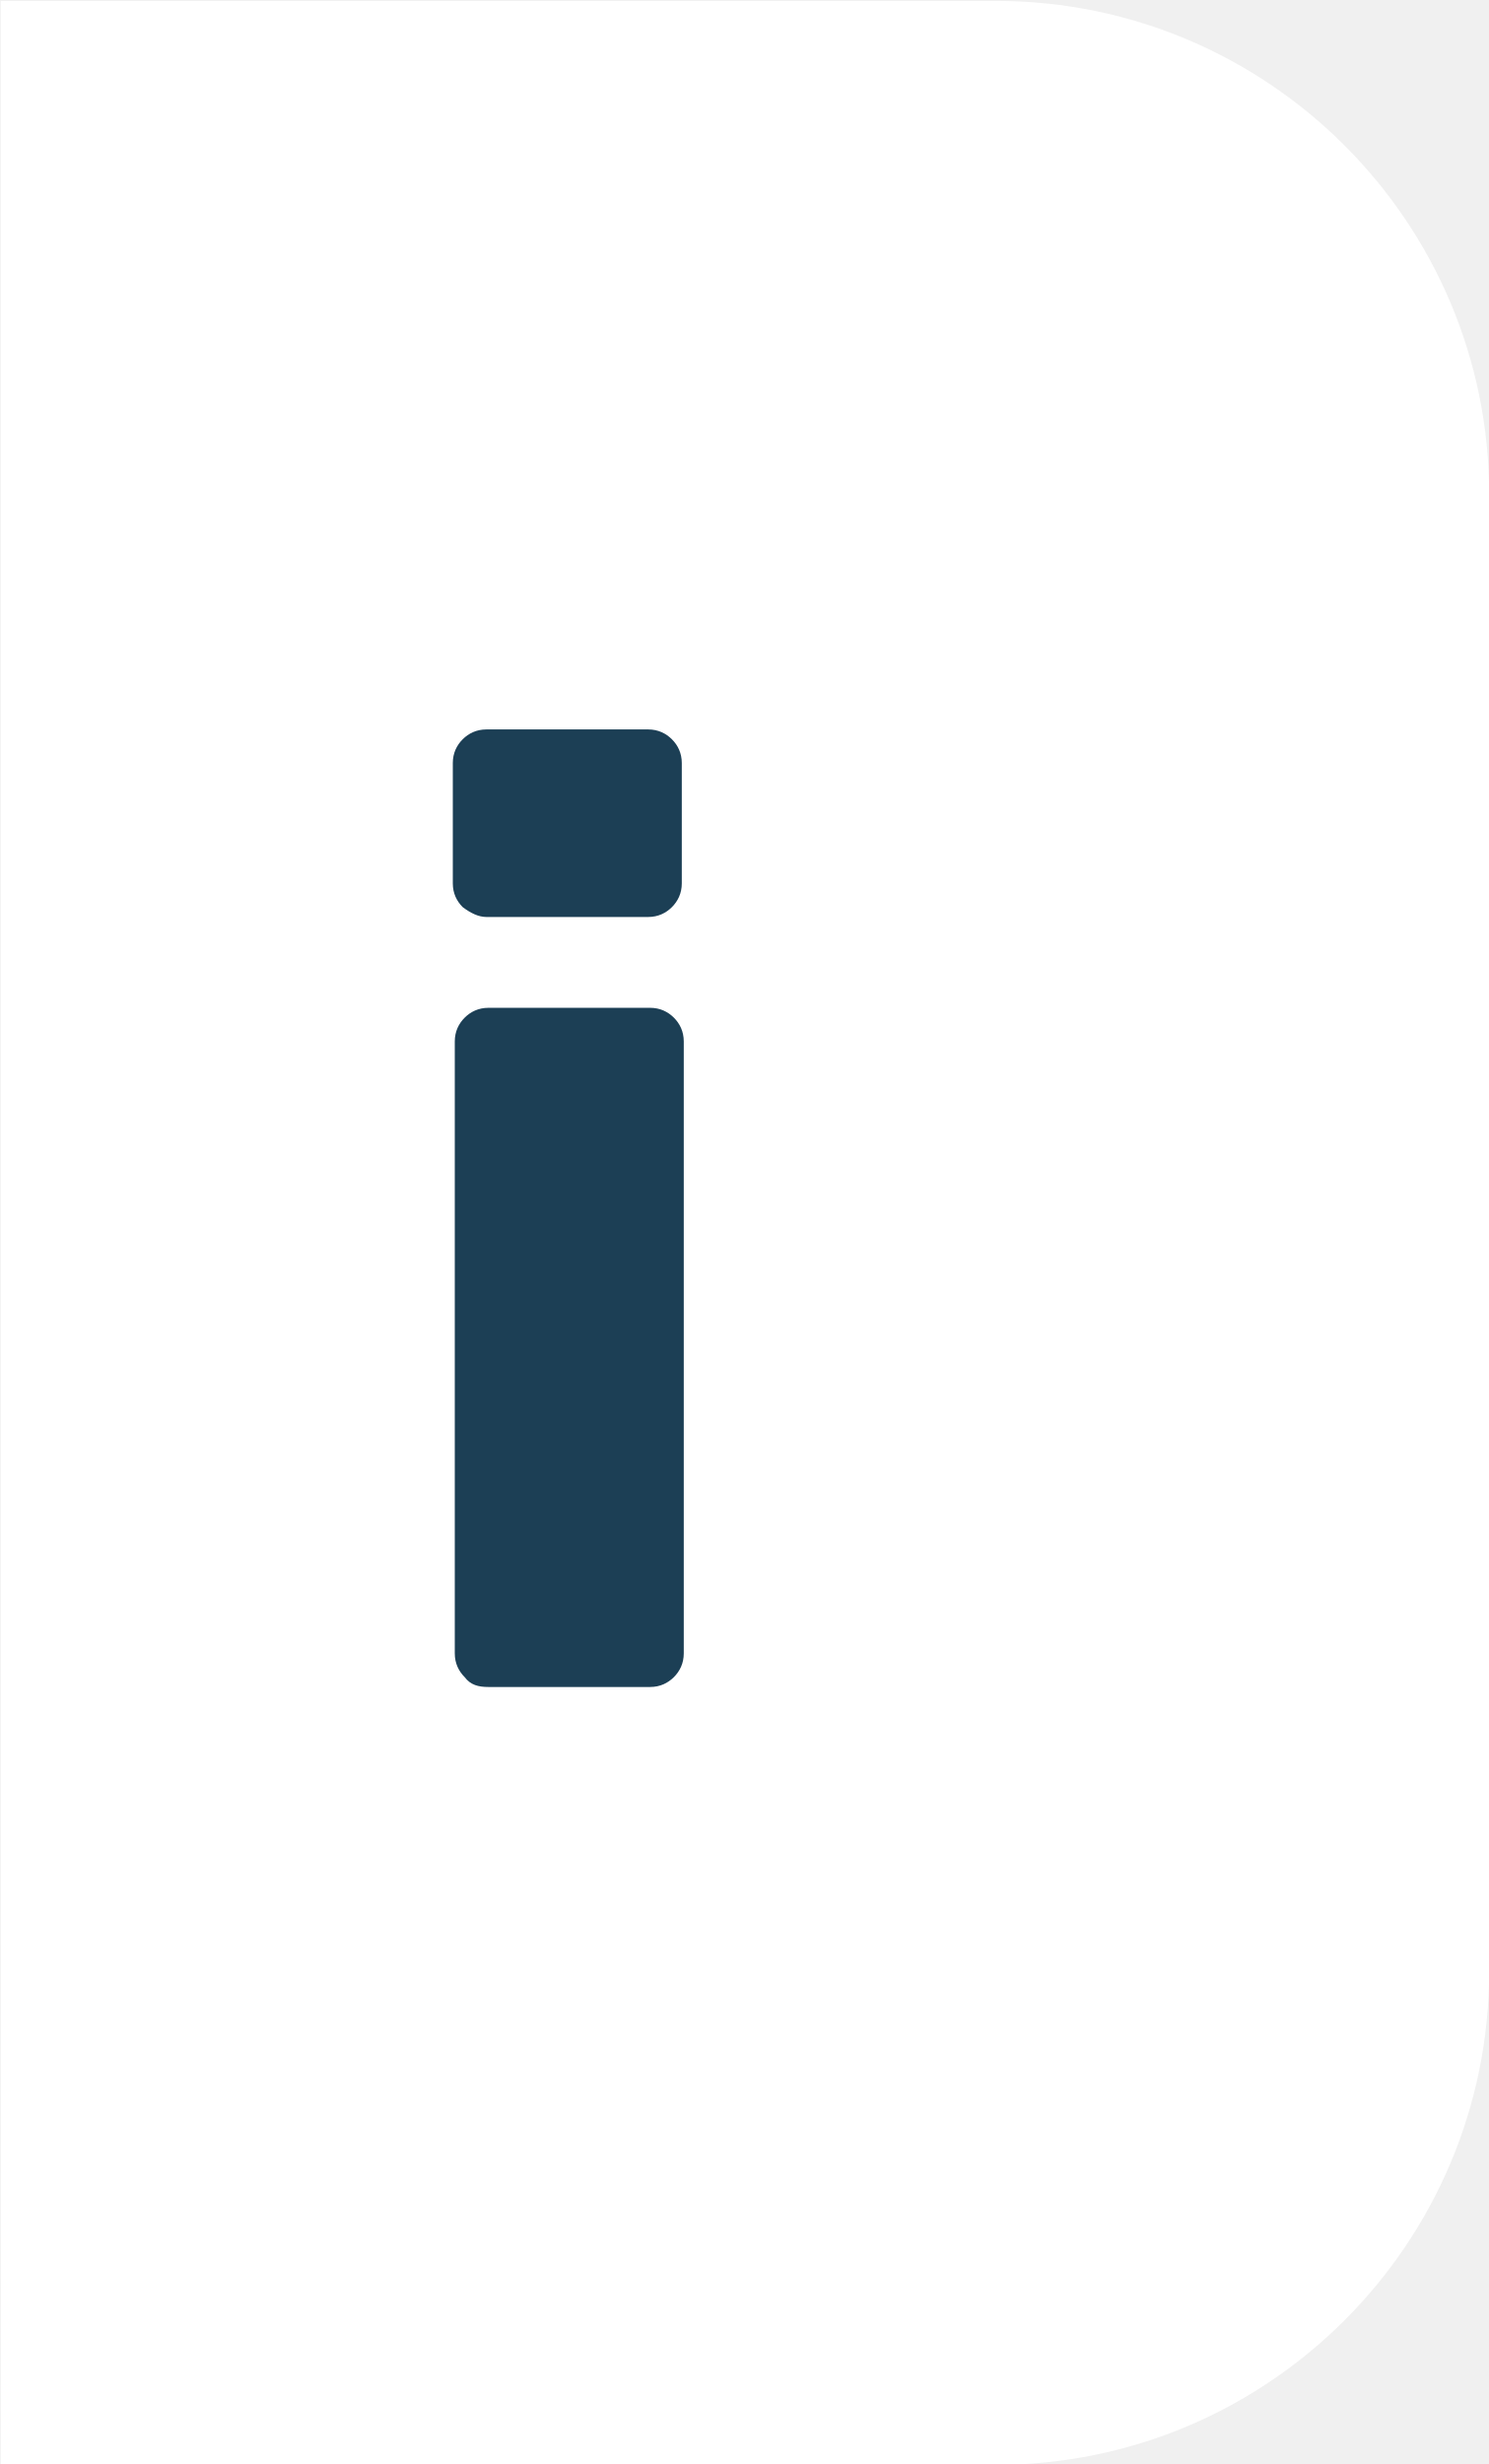
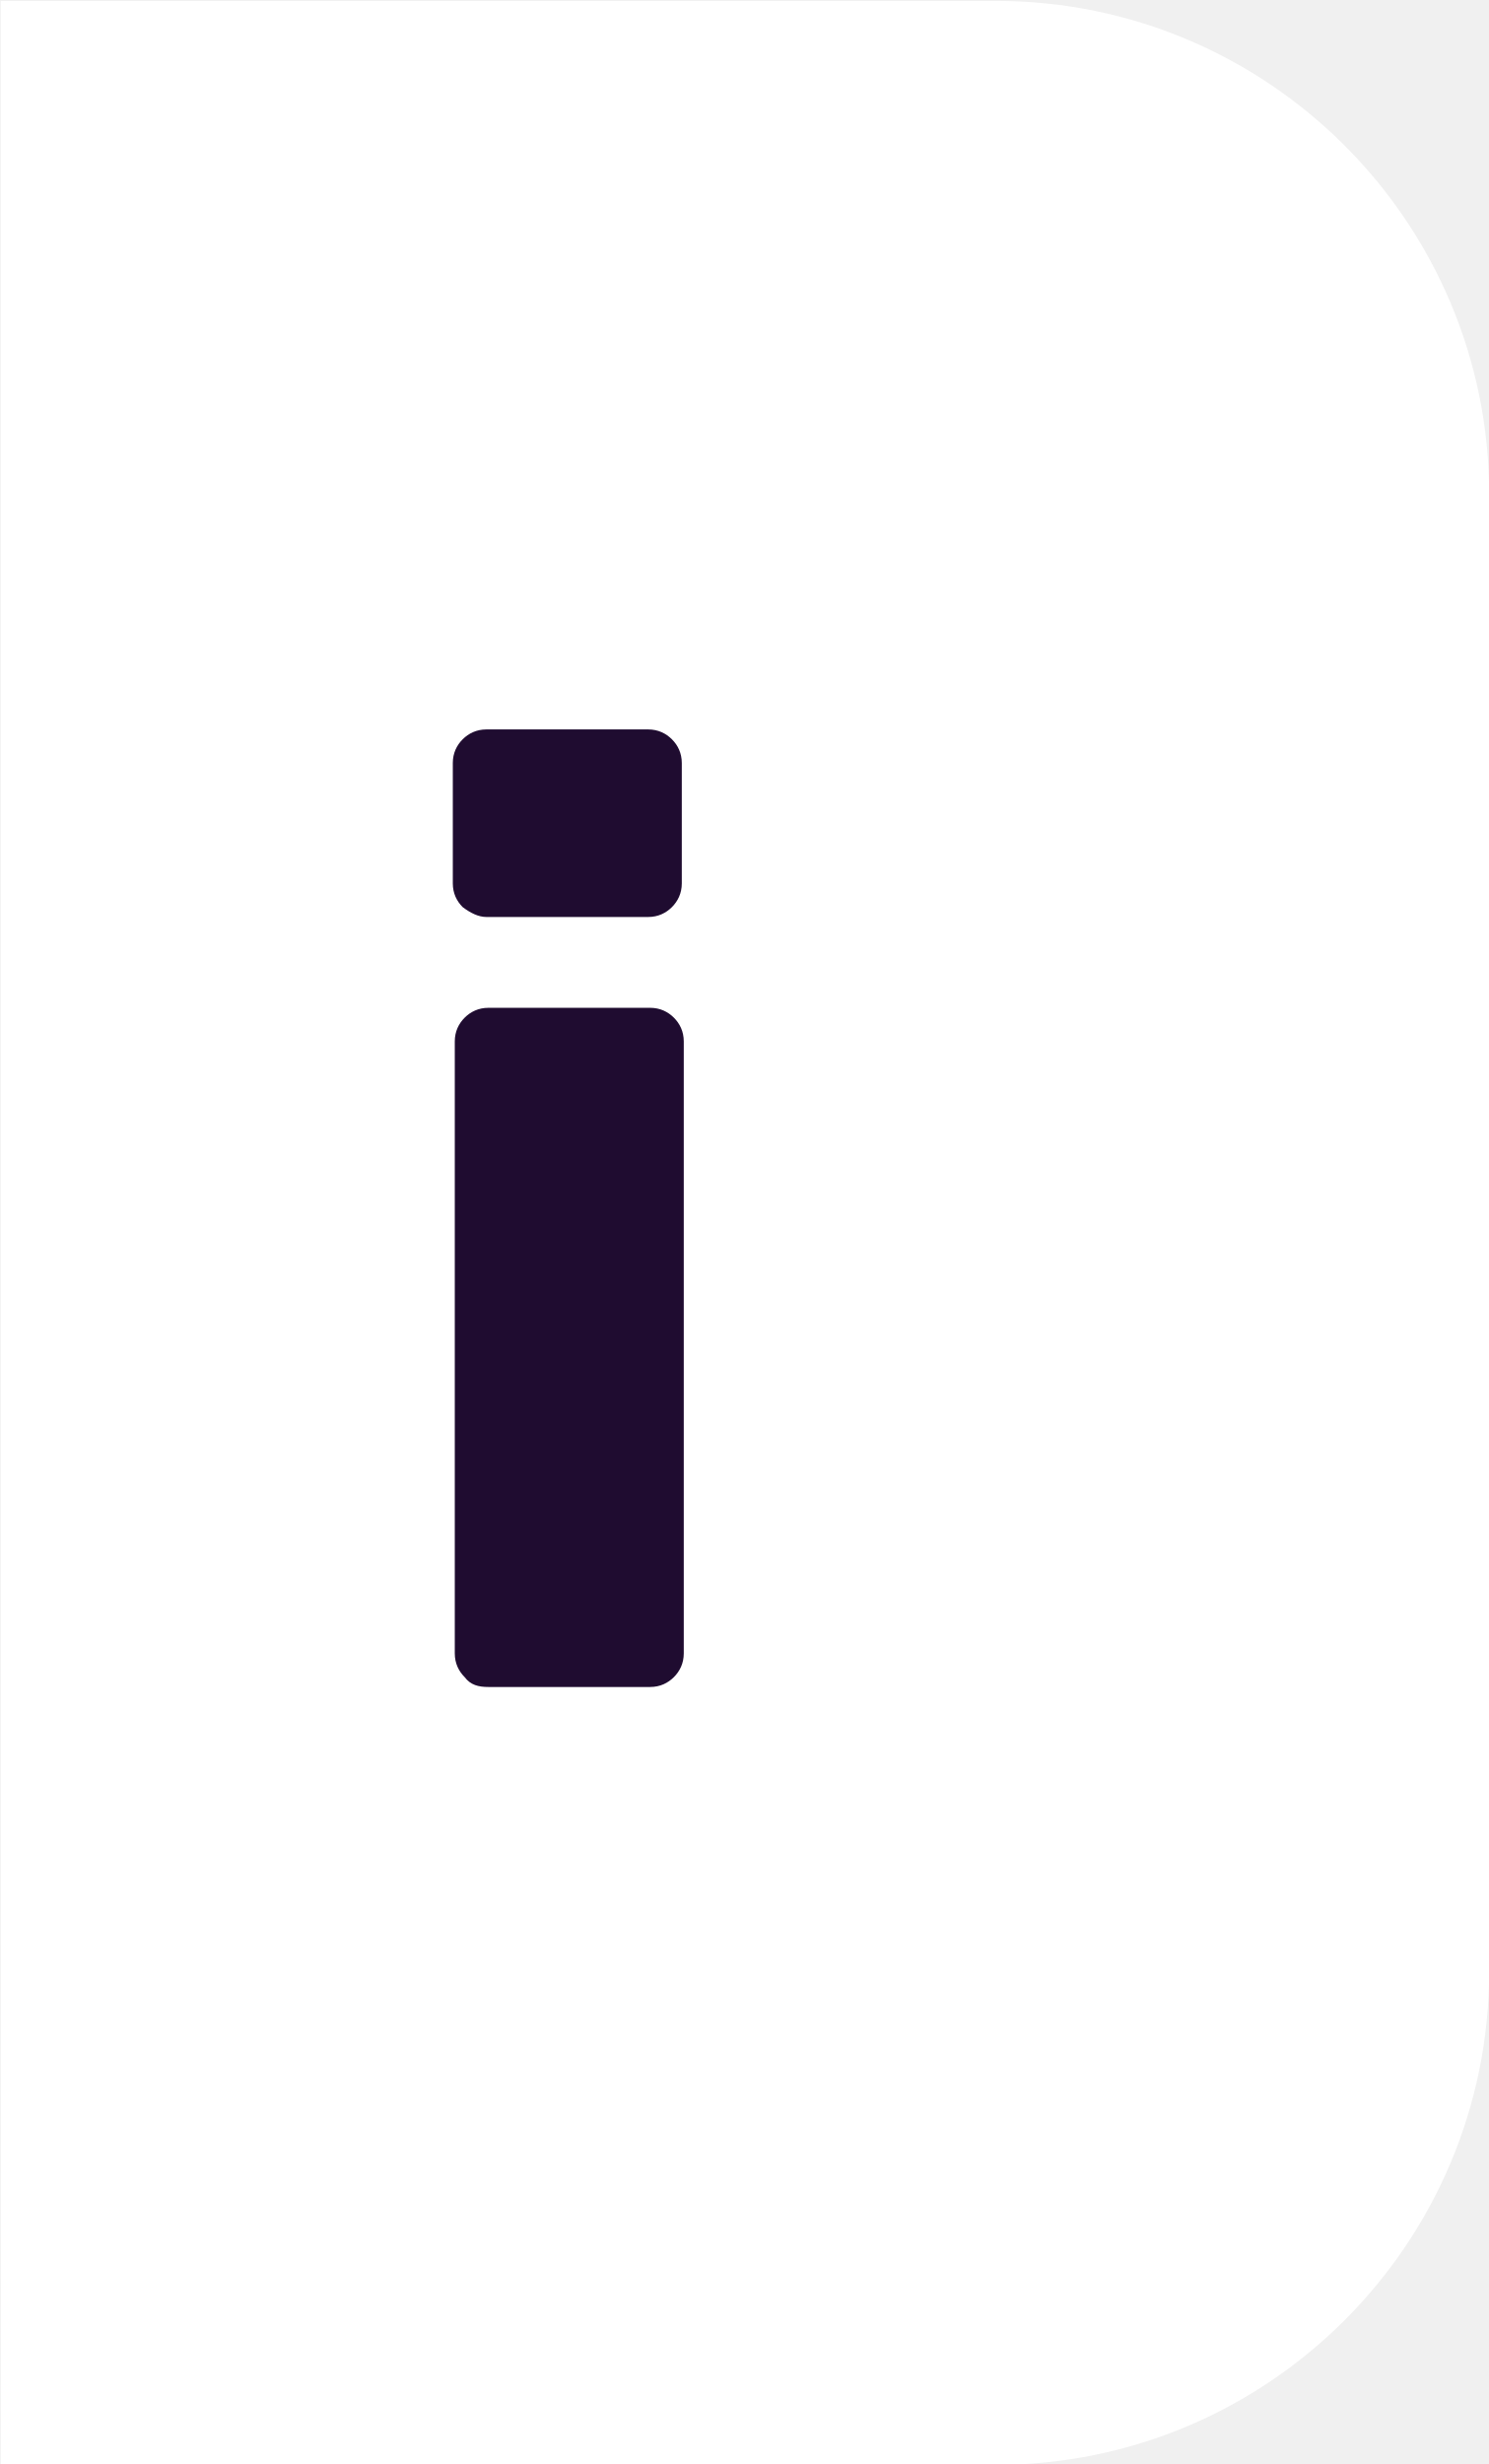
<svg xmlns="http://www.w3.org/2000/svg" version="1.1" id="Layer_1" x="0px" y="0px" viewBox="0 0 75.4 124.8" style="enable-background:new 0 0 75.4 124.8;" xml:space="preserve">
  <style type="text/css">
	.st0{fill:#FFFFFF;}
	.st1{enable-background:new    ;}
- 	.st2{fill:#1C3F55;}
+ 	.st2{fill:#1f0c30;}
</style>
  <g id="Group_509" transform="translate(-509.167 -124.528)">
    <g id="Group_33" transform="translate(-9.095 46.473)">
      <path id="Rectangle_7" class="st0" d="M518.3,78.1h50.4c13.8,0,25,11.2,25,25v74.8c0,13.8-11.2,25-25,25h-50.4V78.1z" />
      <g class="st1">
        <path class="st2" d="M541.7,124c-0.3-0.3-0.5-0.7-0.5-1.2v-6.1c0-0.5,0.2-0.9,0.5-1.2c0.3-0.3,0.7-0.5,1.2-0.5h8.2     c0.5,0,0.9,0.2,1.2,0.5s0.5,0.7,0.5,1.2v6.1c0,0.5-0.2,0.9-0.5,1.2c-0.3,0.3-0.7,0.5-1.2,0.5h-8.2     C542.5,124.5,542.1,124.3,541.7,124z M541.8,163c-0.3-0.3-0.5-0.7-0.5-1.2v-31c0-0.5,0.2-0.9,0.5-1.2s0.7-0.5,1.2-0.5h8.2     c0.5,0,0.9,0.2,1.2,0.5s0.5,0.7,0.5,1.2v31c0,0.5-0.2,0.9-0.5,1.2s-0.7,0.5-1.2,0.5H543C542.5,163.5,542.1,163.4,541.8,163z" />
      </g>
    </g>
  </g>
</svg>
